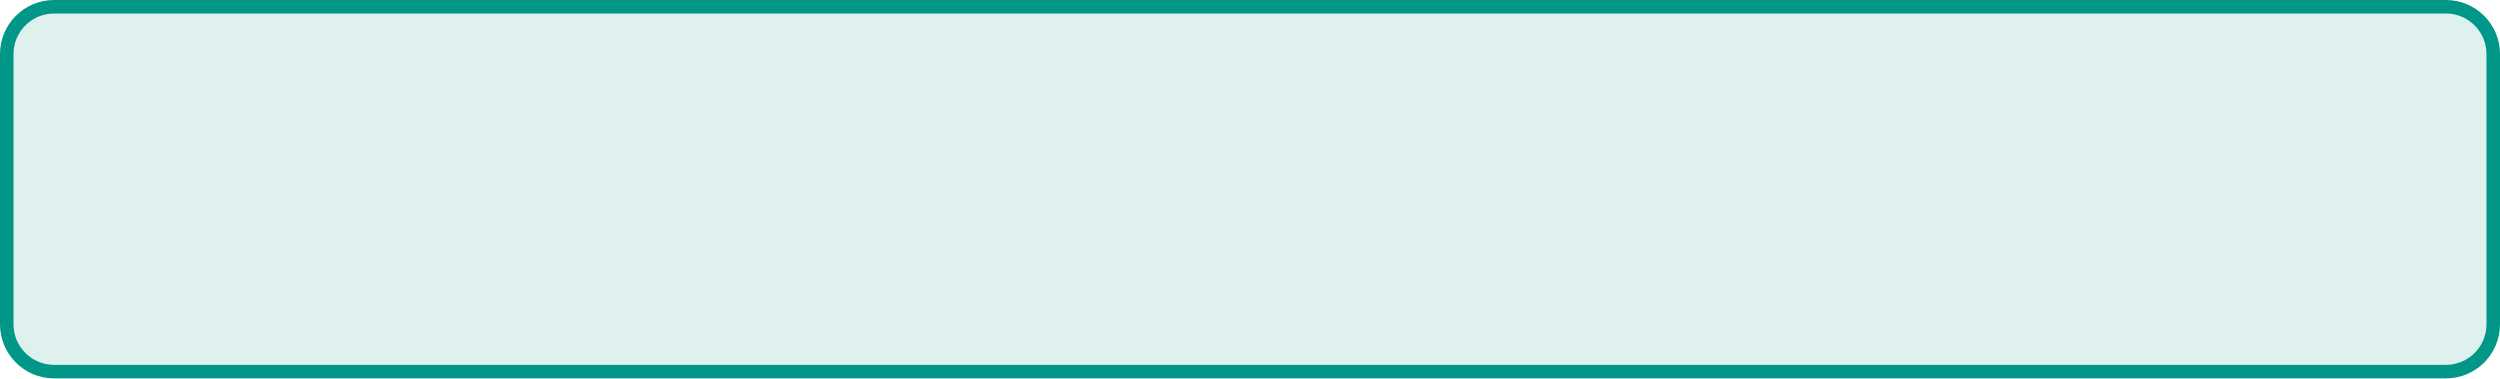
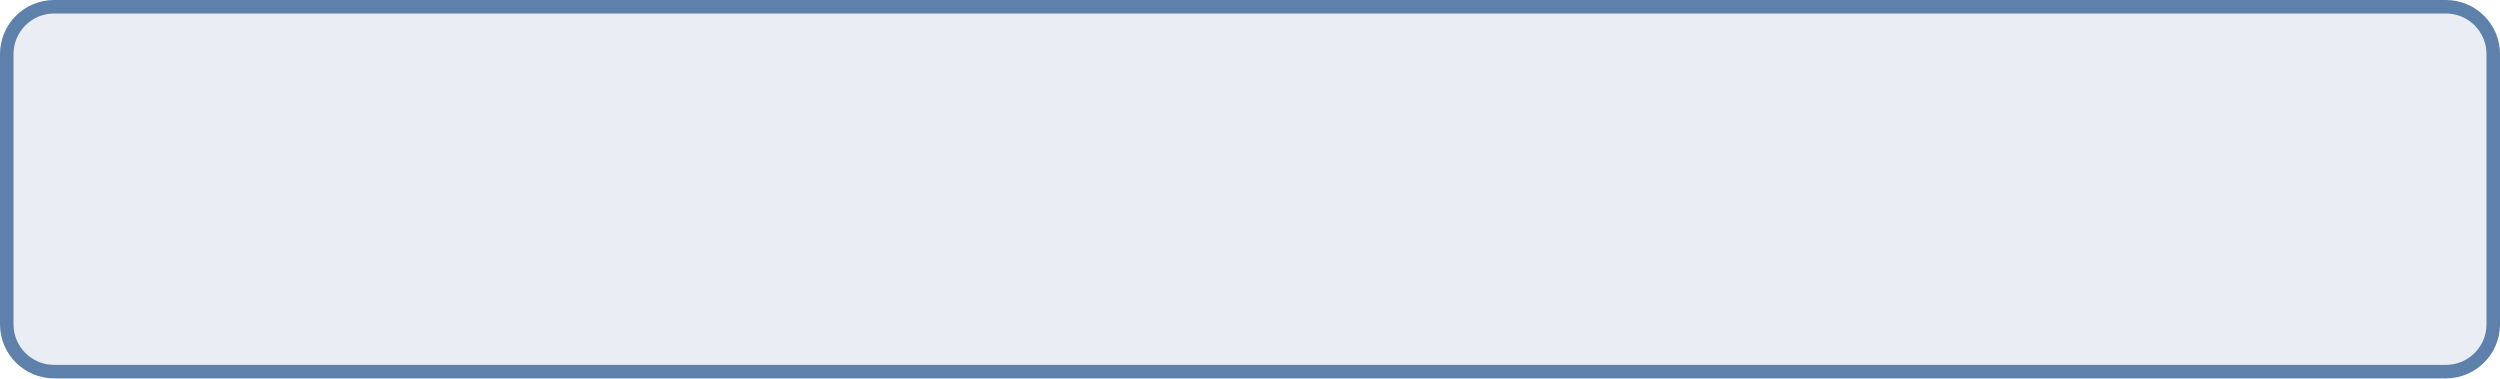
<svg xmlns="http://www.w3.org/2000/svg" width="185" height="28" viewBox="0 0 185 28" fill="none">
-   <rect x="0.5" y="0.5" width="184" height="27" rx="3.5" fill="#009688" fill-opacity="0.13" />
-   <rect x="0.5" y="0.5" width="184" height="27" rx="3.5" stroke="#009688" />
+   <rect x="0.5" y="0.5" width="184" height="27" rx="3.5" fill="#5E81AC" fill-opacity="0.13" />
+   <rect x="0.5" y="0.5" width="184" height="27" rx="3.5" stroke="#5E81AC" />
</svg>
